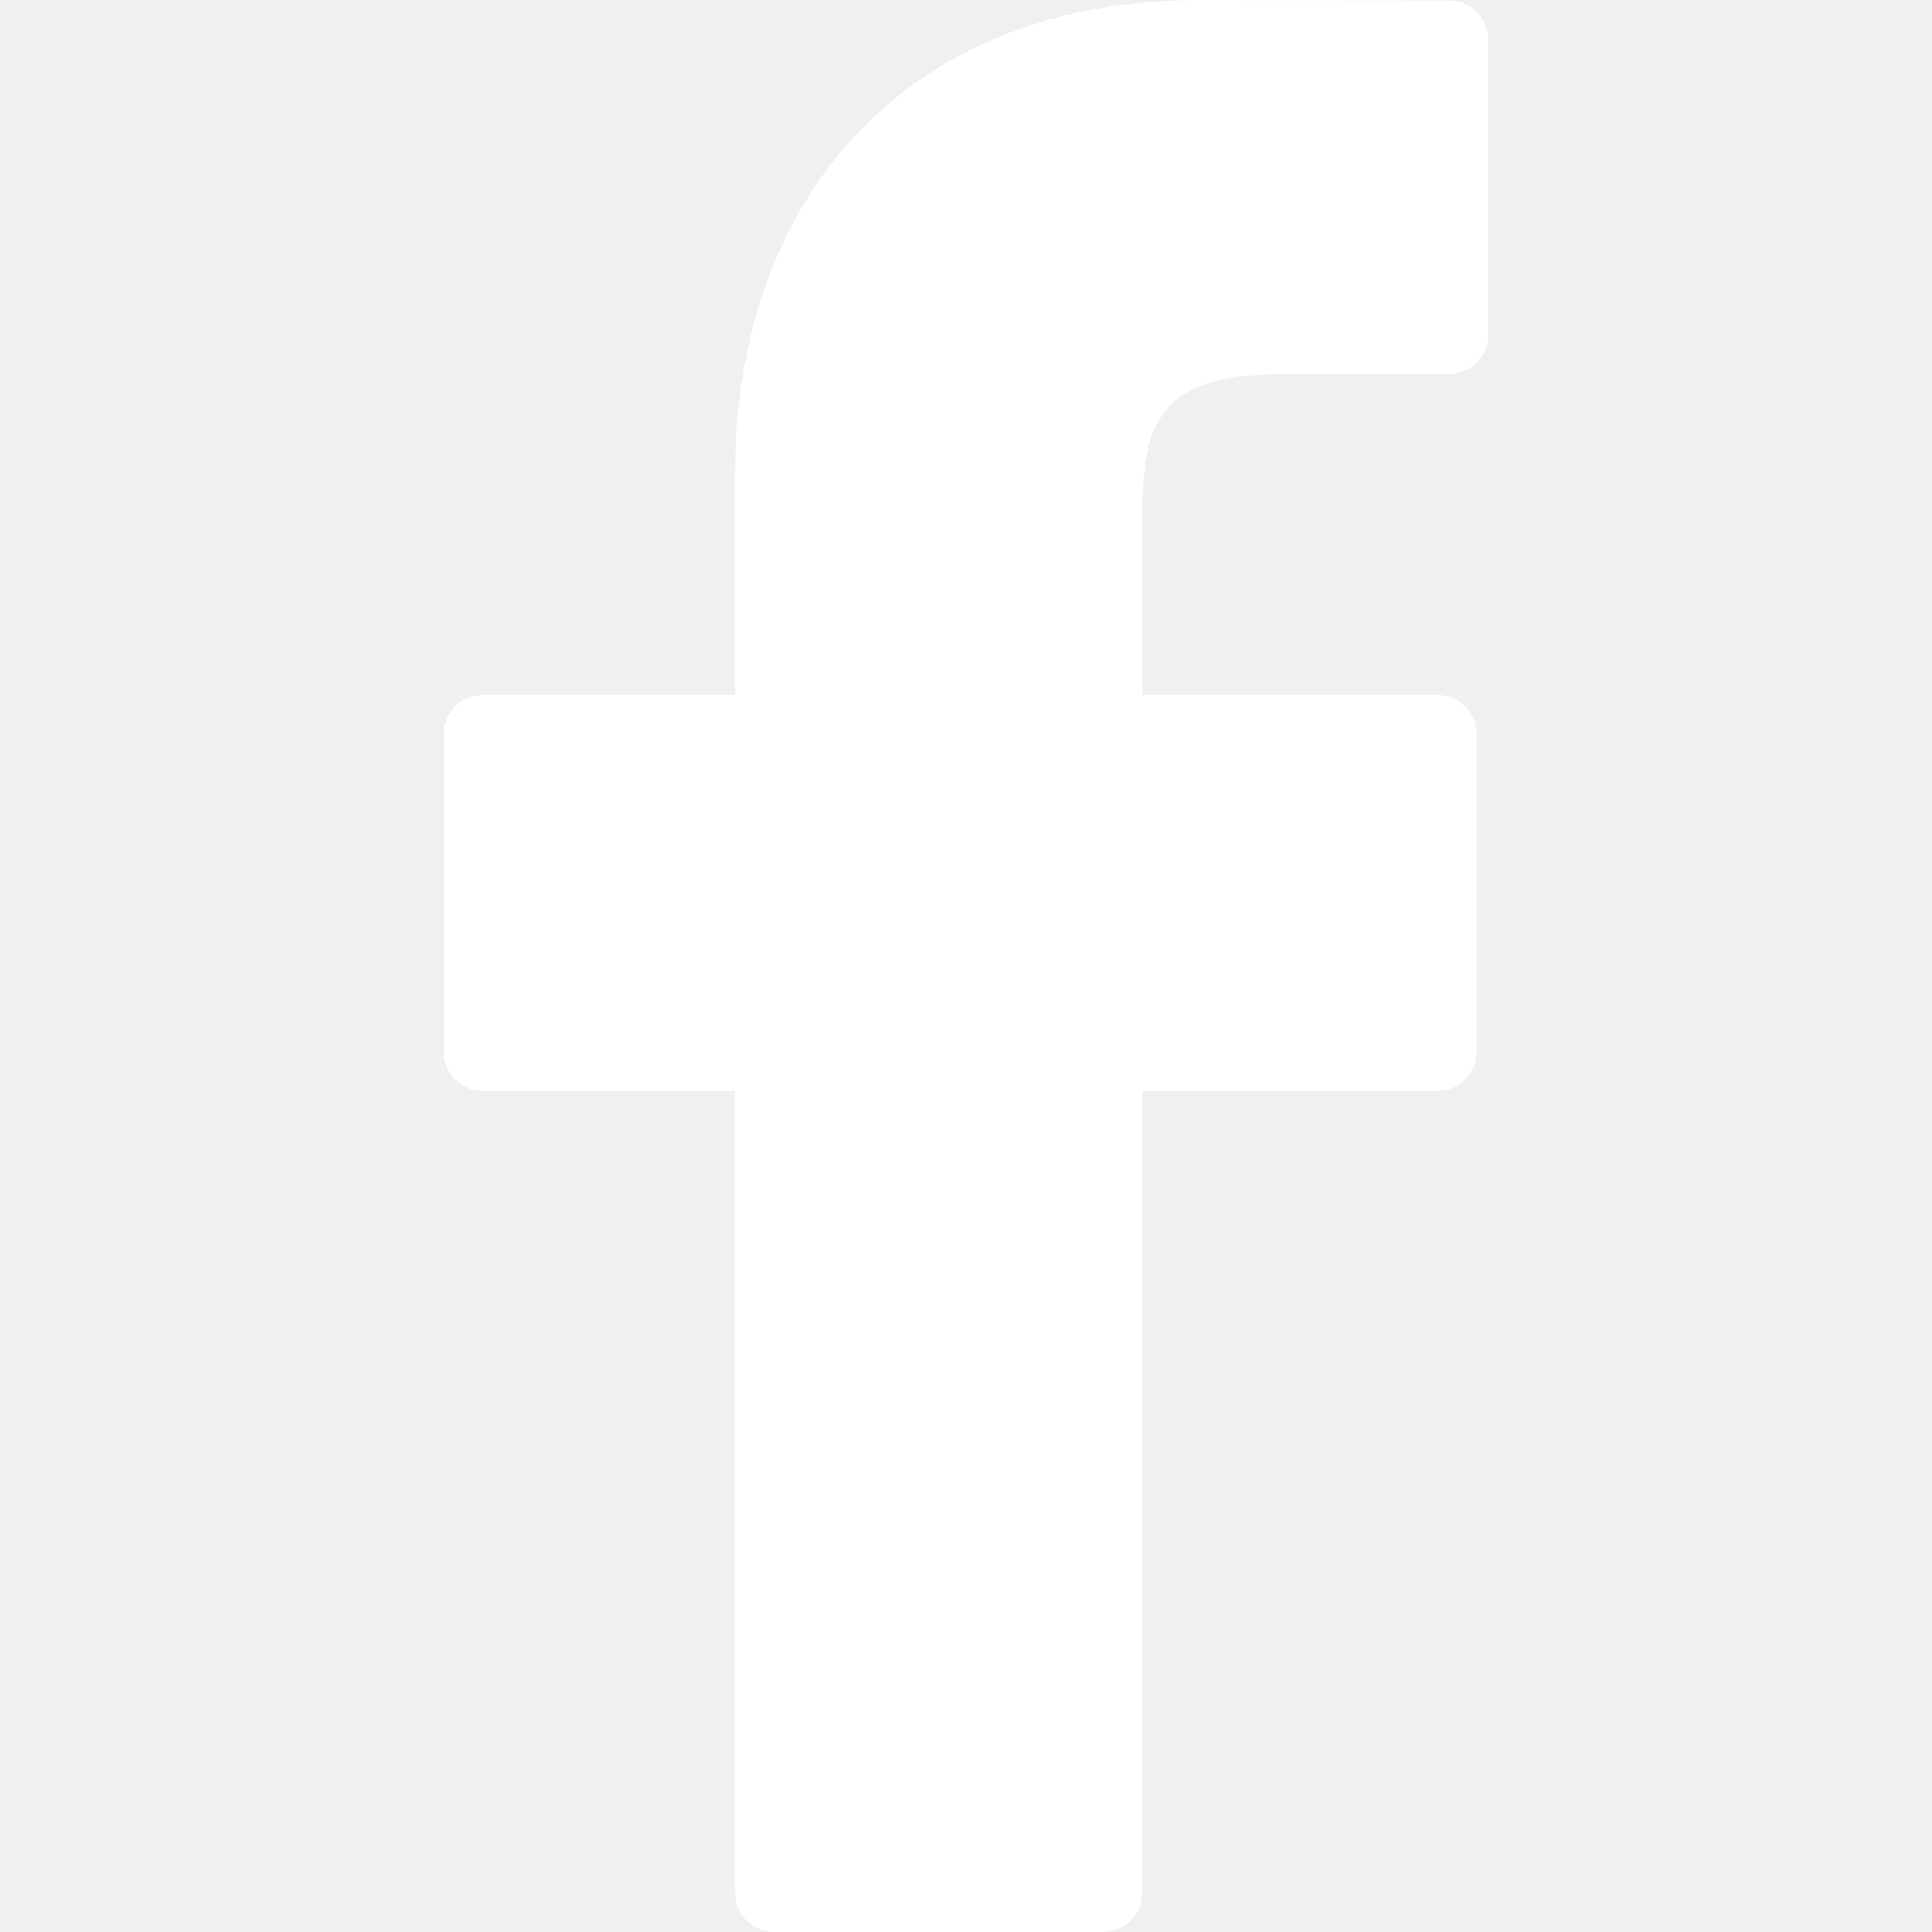
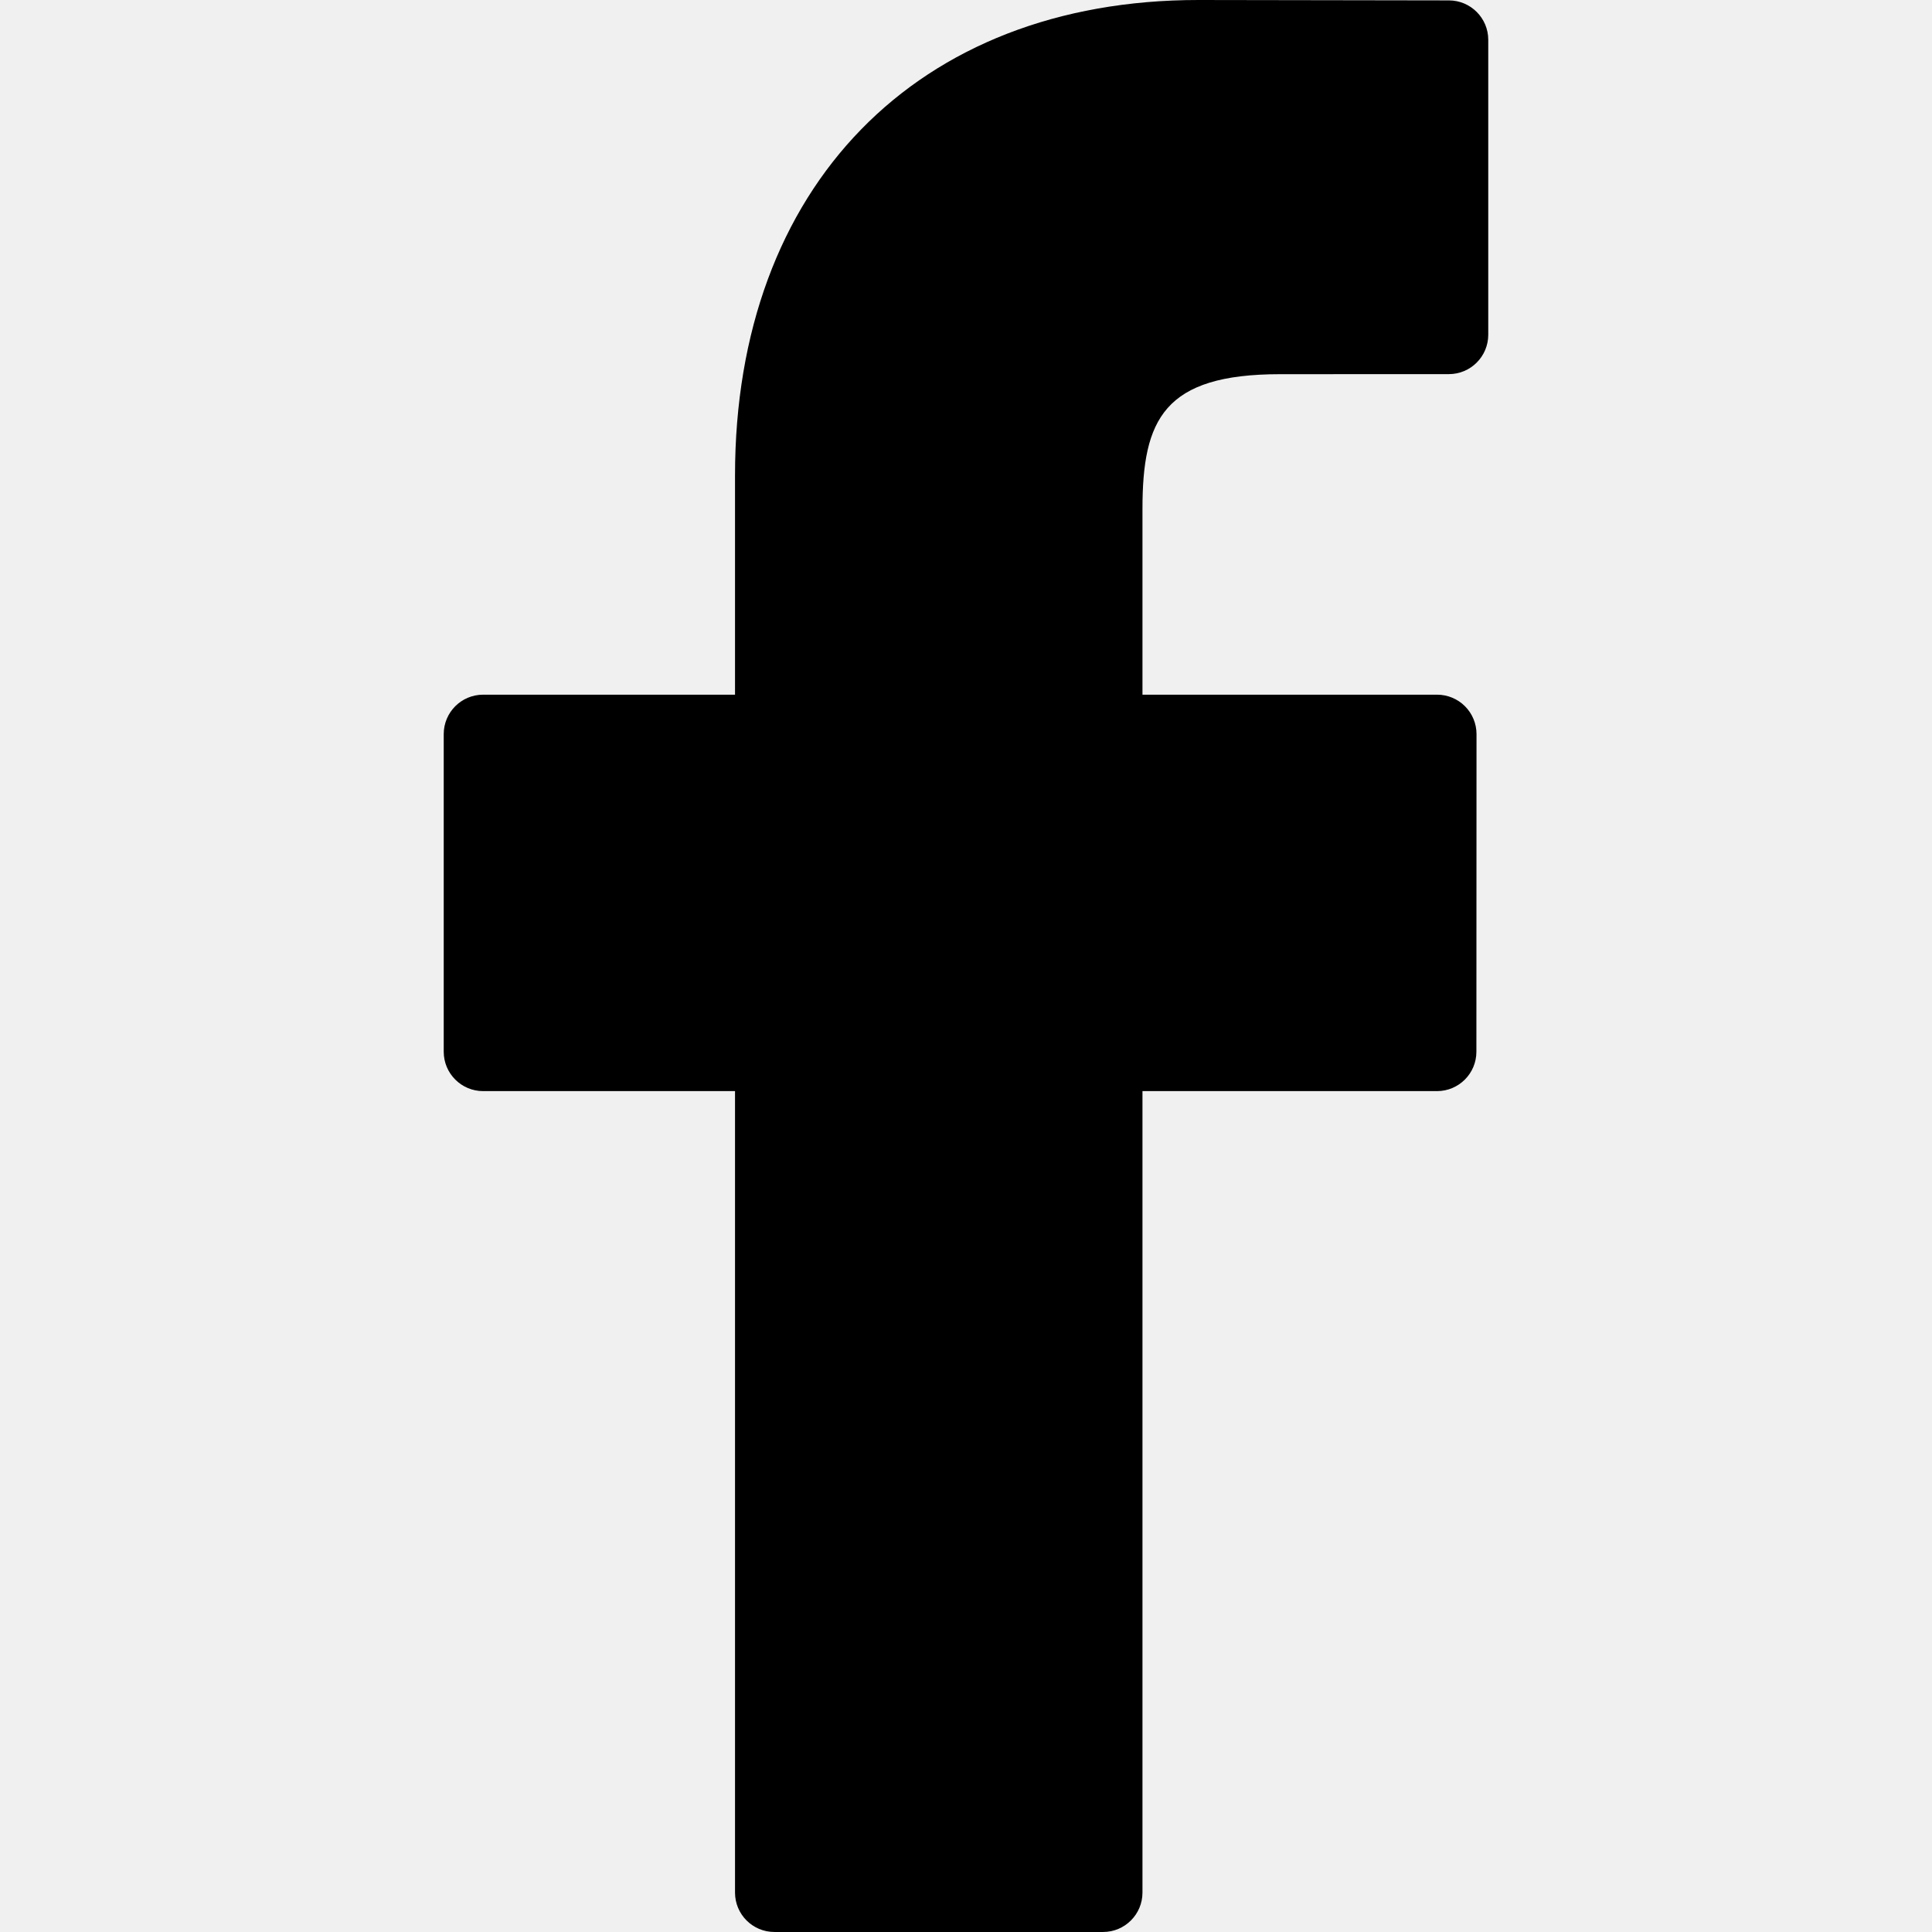
- <svg xmlns="http://www.w3.org/2000/svg" enable-background="new 0 0 96.124 96.123" height="96.123" viewBox="0 0 96.124 96.123" width="96.124">
-   <path fill="#ffffff" d="m72.089.02-12.465-.02c-14.004 0-23.054 9.285-23.054 23.656v10.907h-12.533c-1.083 0-1.96.878-1.96 1.961v15.803c0 1.083.878 1.96 1.96 1.96h12.533v39.876c0 1.083.877 1.96 1.96 1.96h16.352c1.083 0 1.96-.878 1.96-1.96v-39.876h14.654c1.083 0 1.96-.877 1.96-1.96l.006-15.803c0-.52-.207-1.018-.574-1.386s-.867-.575-1.387-.575h-14.659v-9.246c0-4.444 1.059-6.7 6.848-6.7l8.397-.003c1.082 0 1.959-.878 1.959-1.96v-14.674c0-1.081-.876-1.958-1.957-1.96z" />
+ <svg xmlns="http://www.w3.org/2000/svg" enable-background="new 0 0 96.124 96.123" viewBox="0 0 96.124 96.123">
+   <path d="m72.089.02-12.465-.02c-14.004 0-23.054 9.285-23.054 23.656v10.907h-12.533c-1.083 0-1.96.878-1.96 1.961v15.803c0 1.083.878 1.96 1.96 1.96h12.533v39.876c0 1.083.877 1.96 1.96 1.96h16.352c1.083 0 1.96-.878 1.96-1.96v-39.876h14.654c1.083 0 1.96-.877 1.96-1.96l.006-15.803c0-.52-.207-1.018-.574-1.386s-.867-.575-1.387-.575h-14.659v-9.246c0-4.444 1.059-6.7 6.848-6.7l8.397-.003c1.082 0 1.959-.878 1.959-1.96v-14.674c0-1.081-.876-1.958-1.957-1.96z" />
</svg>
